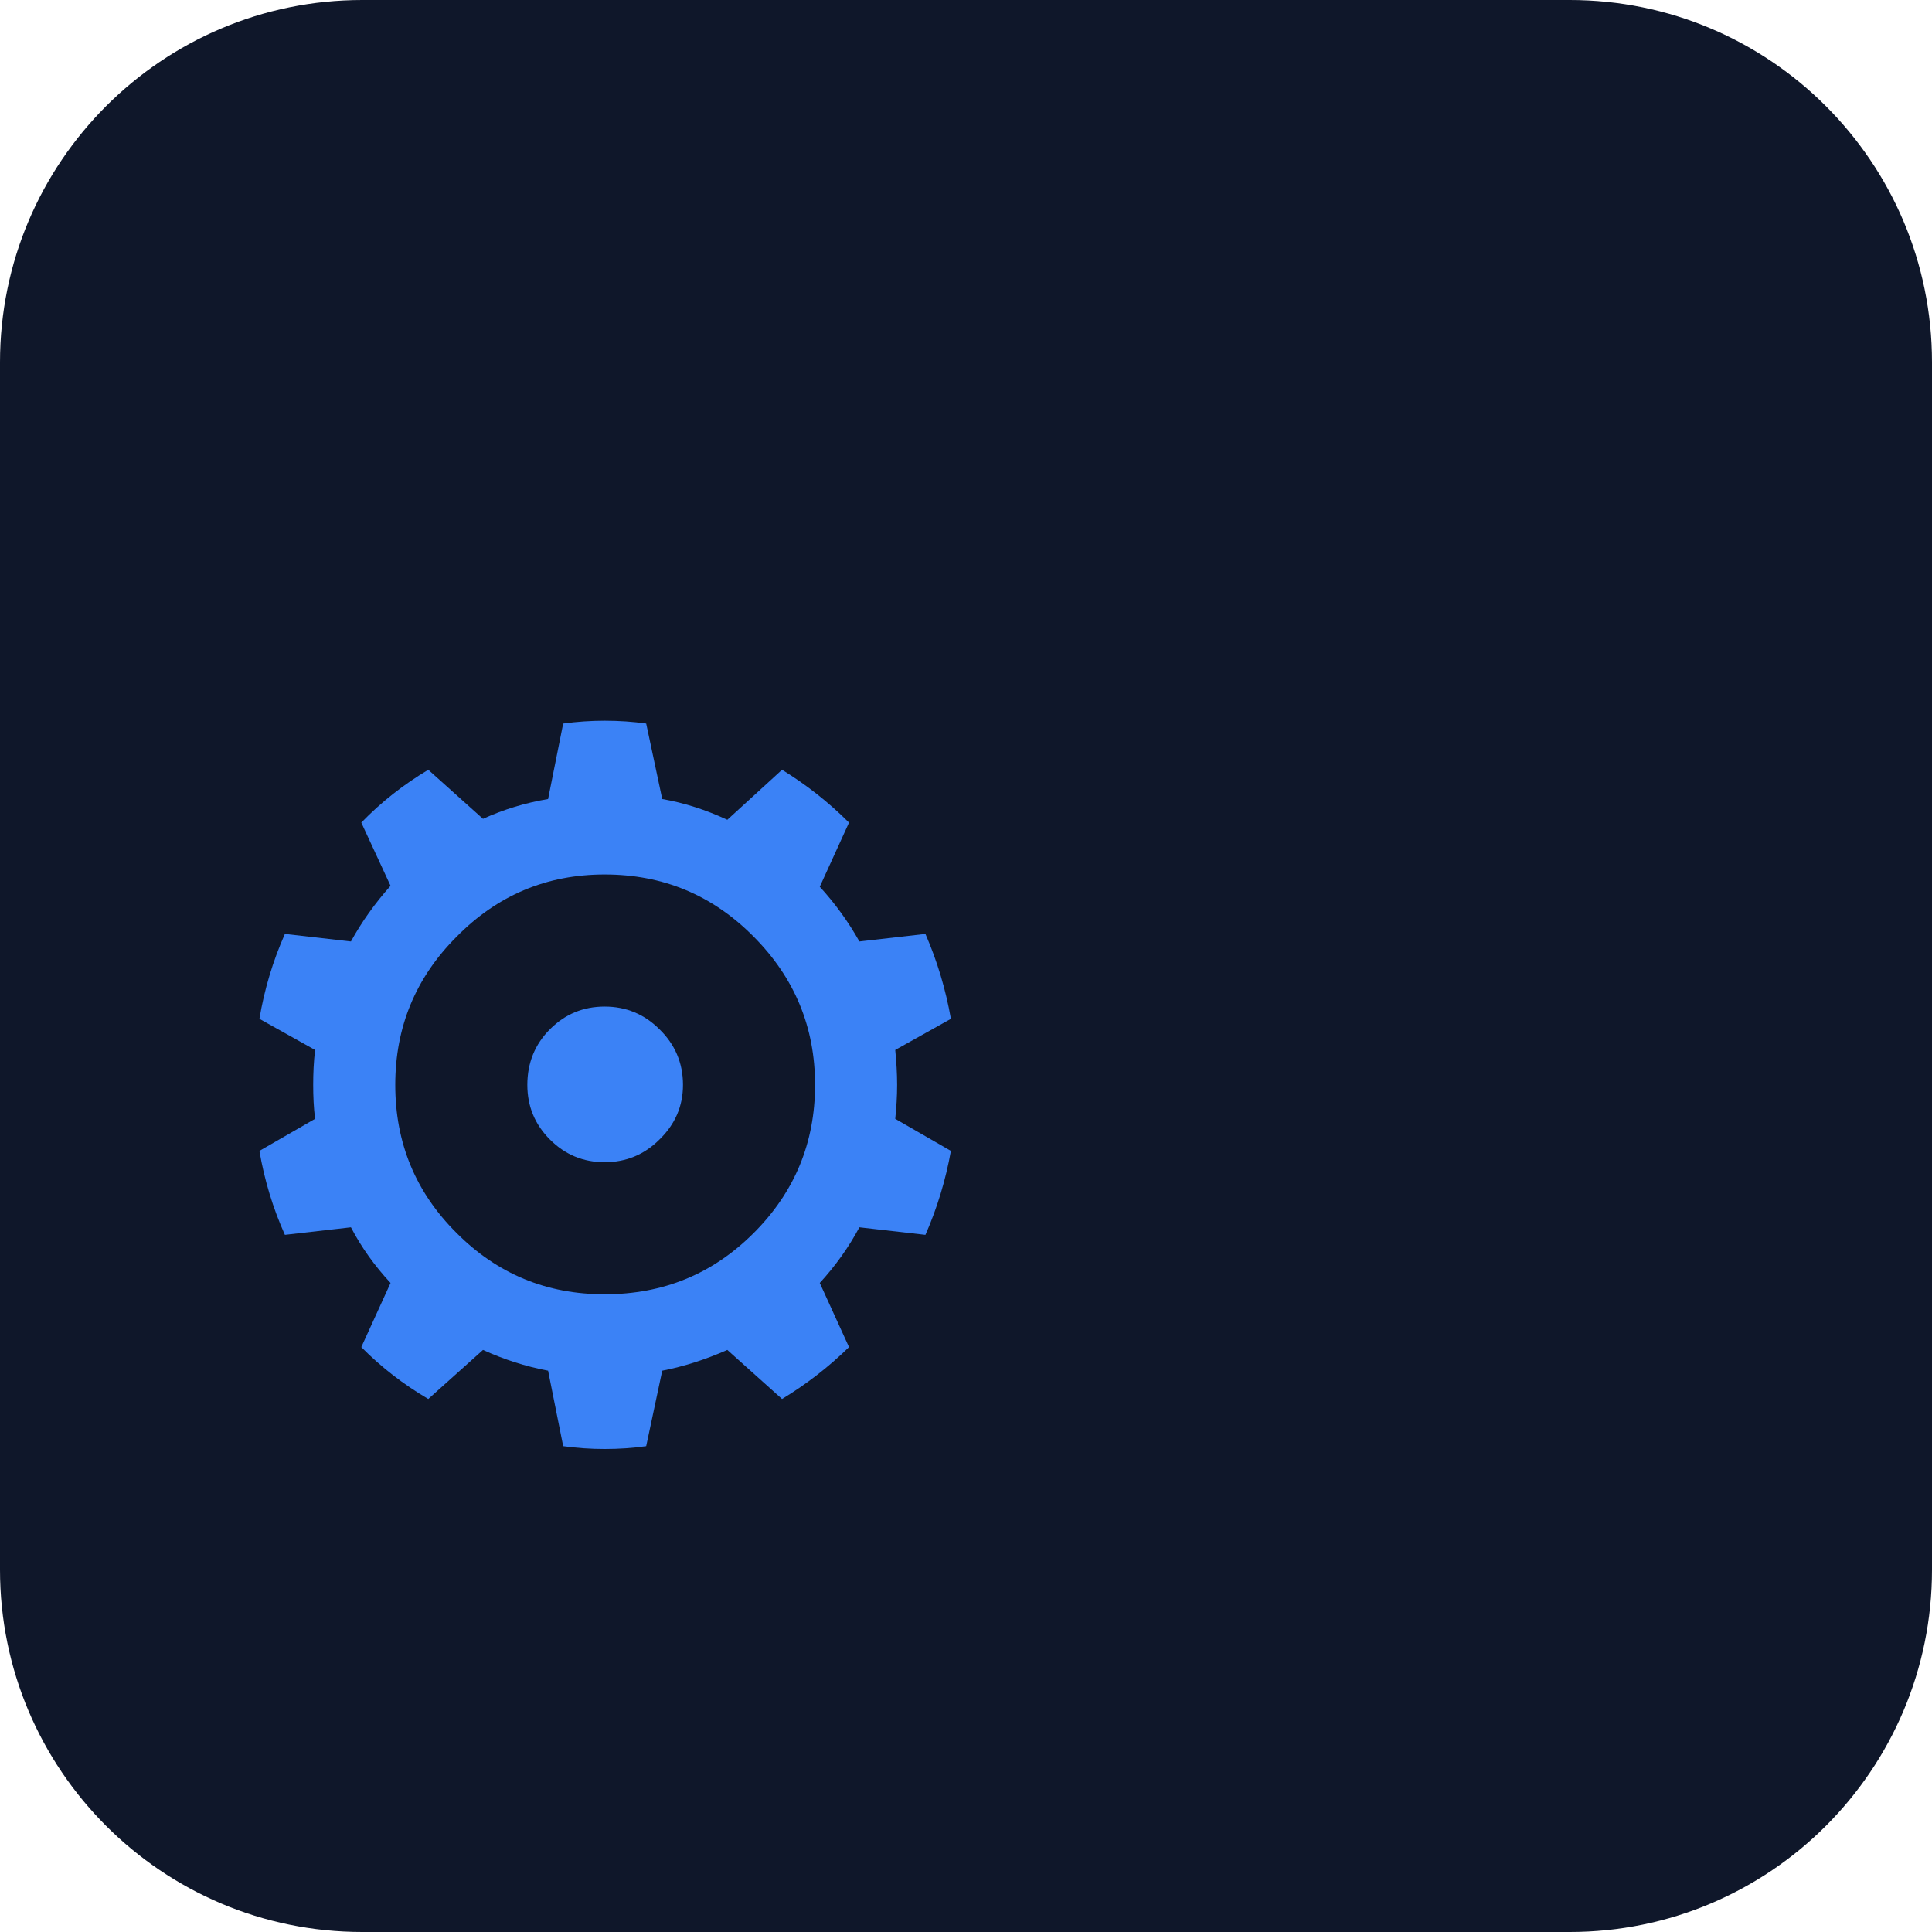
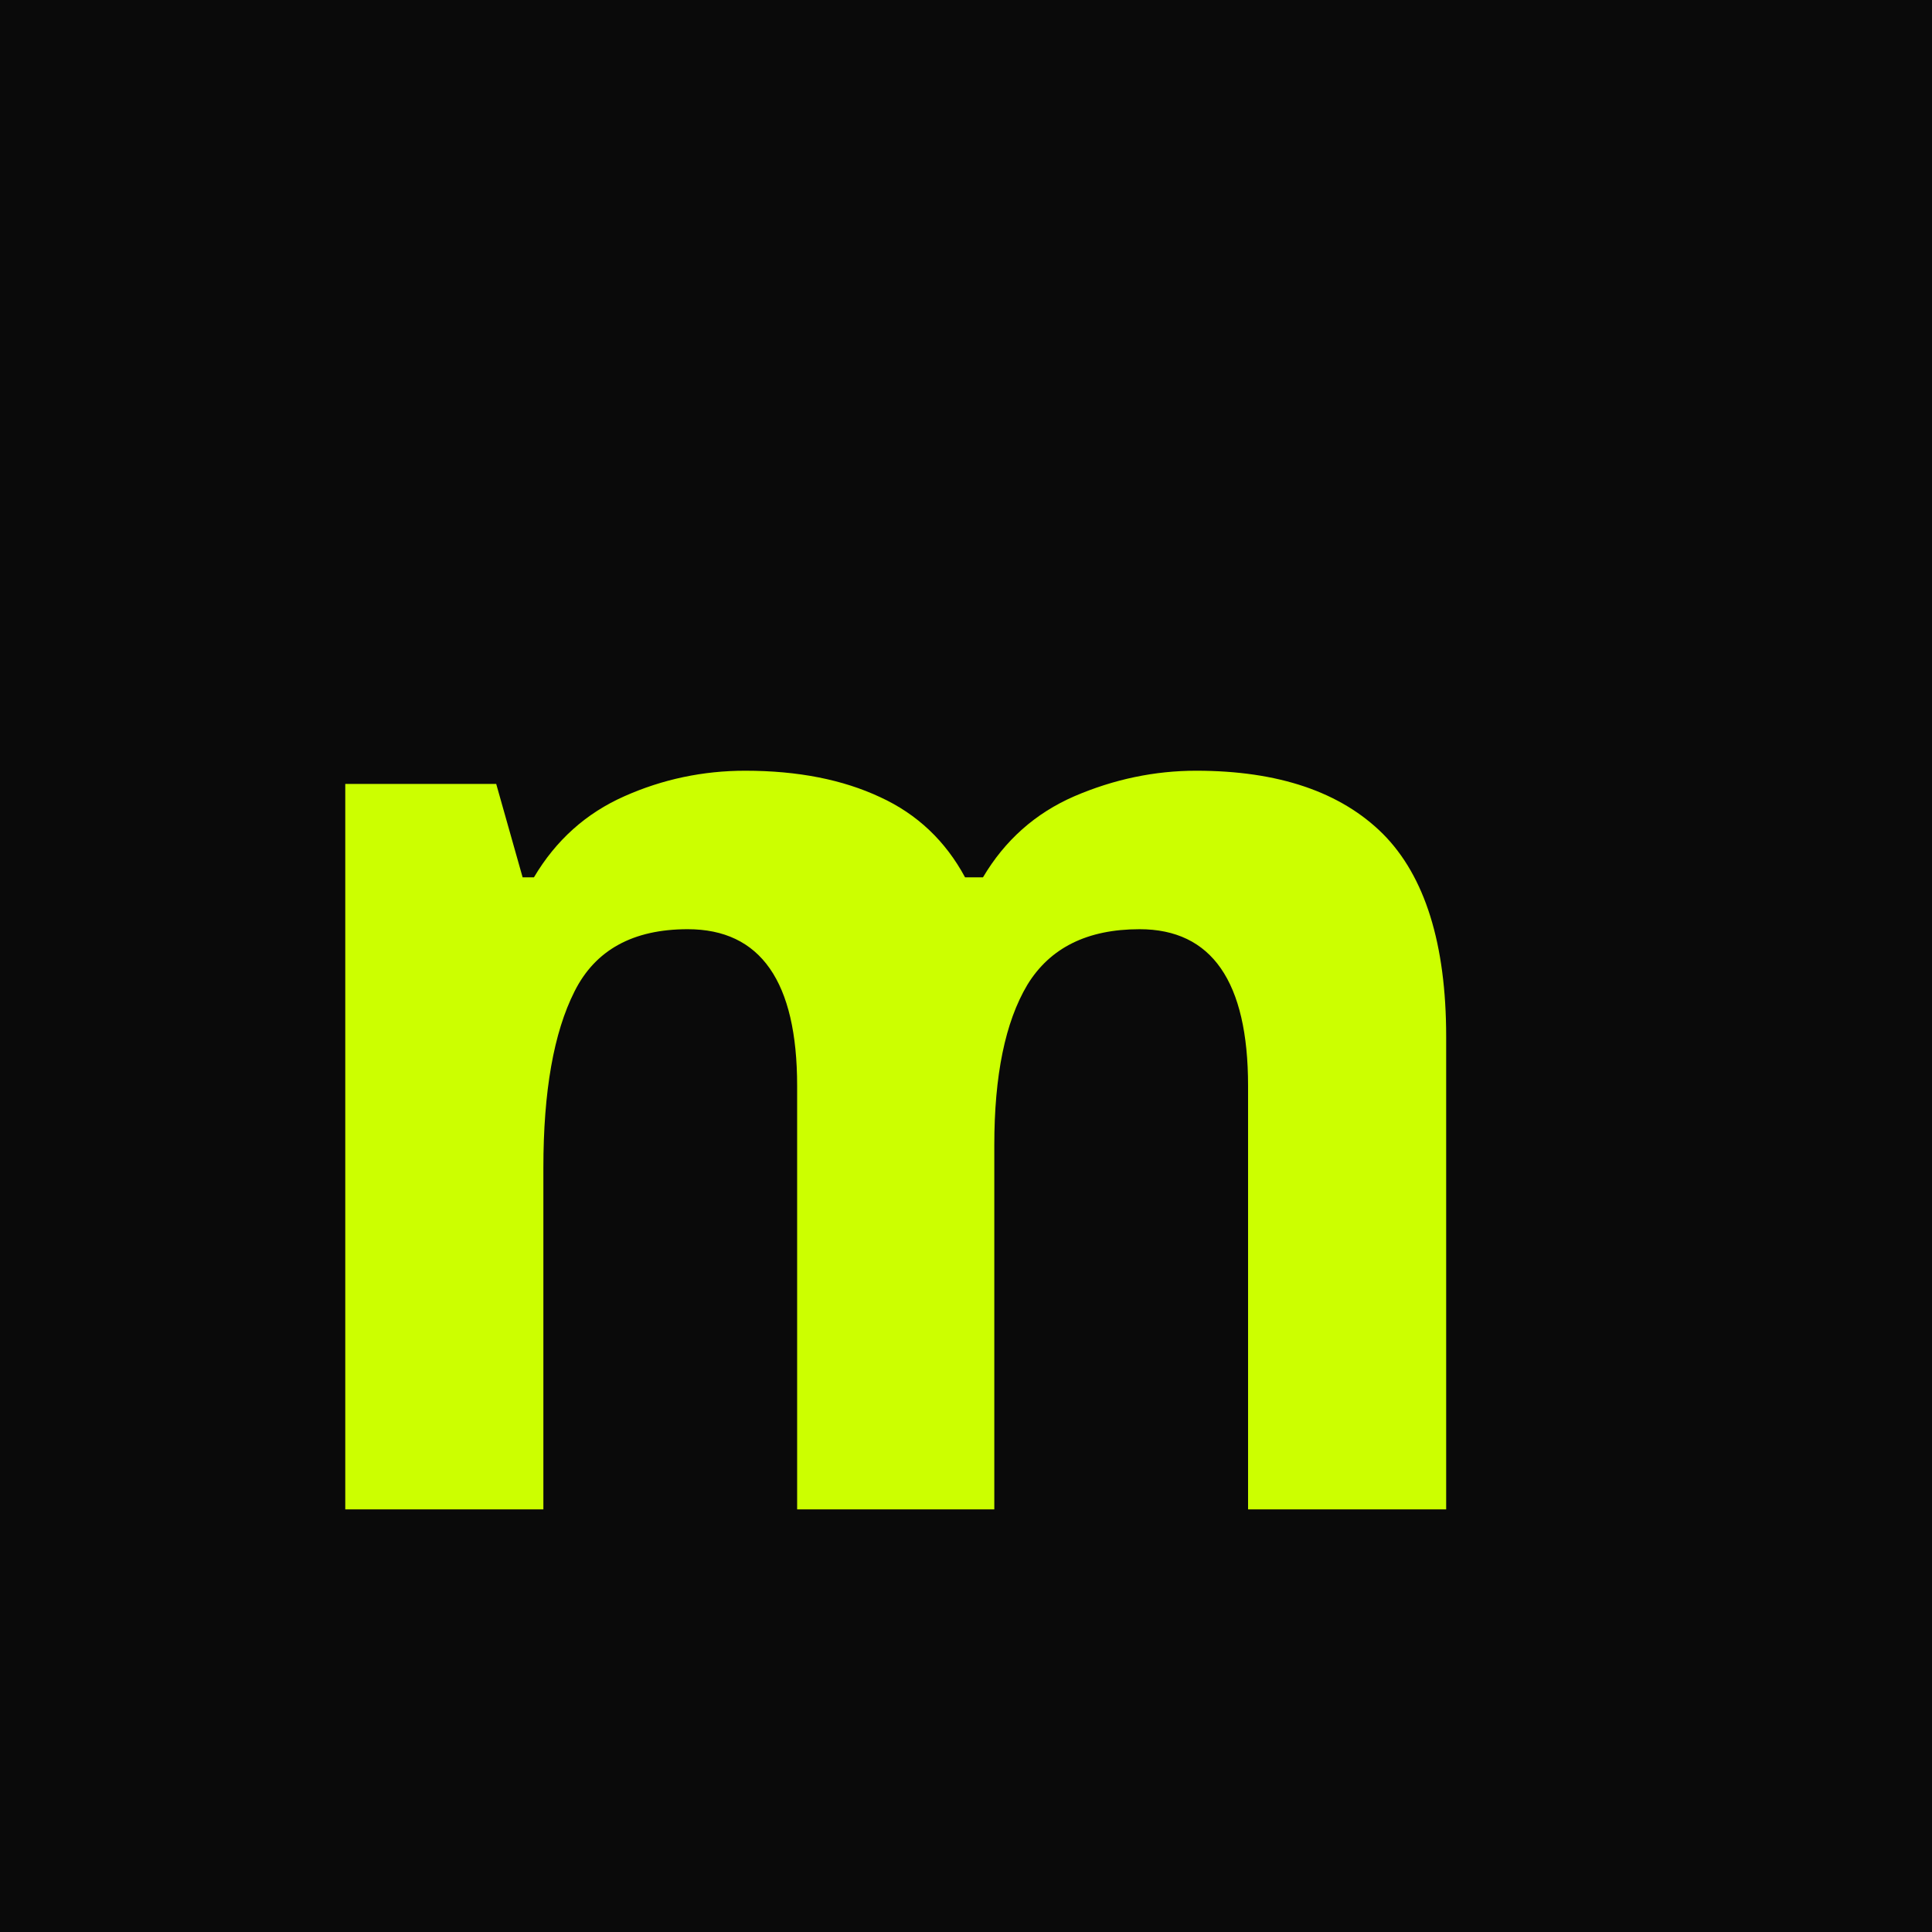
<svg xmlns="http://www.w3.org/2000/svg" viewBox="0 0 32 32">
-   <rect width="32" height="32" rx="6" fill="#0f172a" />
-   <text x="4" y="24" font-family="monospace" font-size="20" fill="#3b82f6">⚙</text>
+   <rect width="32" height="32" fill="#0a0a0a" />
+   <text x="4" y="25" font-family="sans-serif" font-size="22" font-weight="800" fill="#CCFF00">m</text>
</svg>
